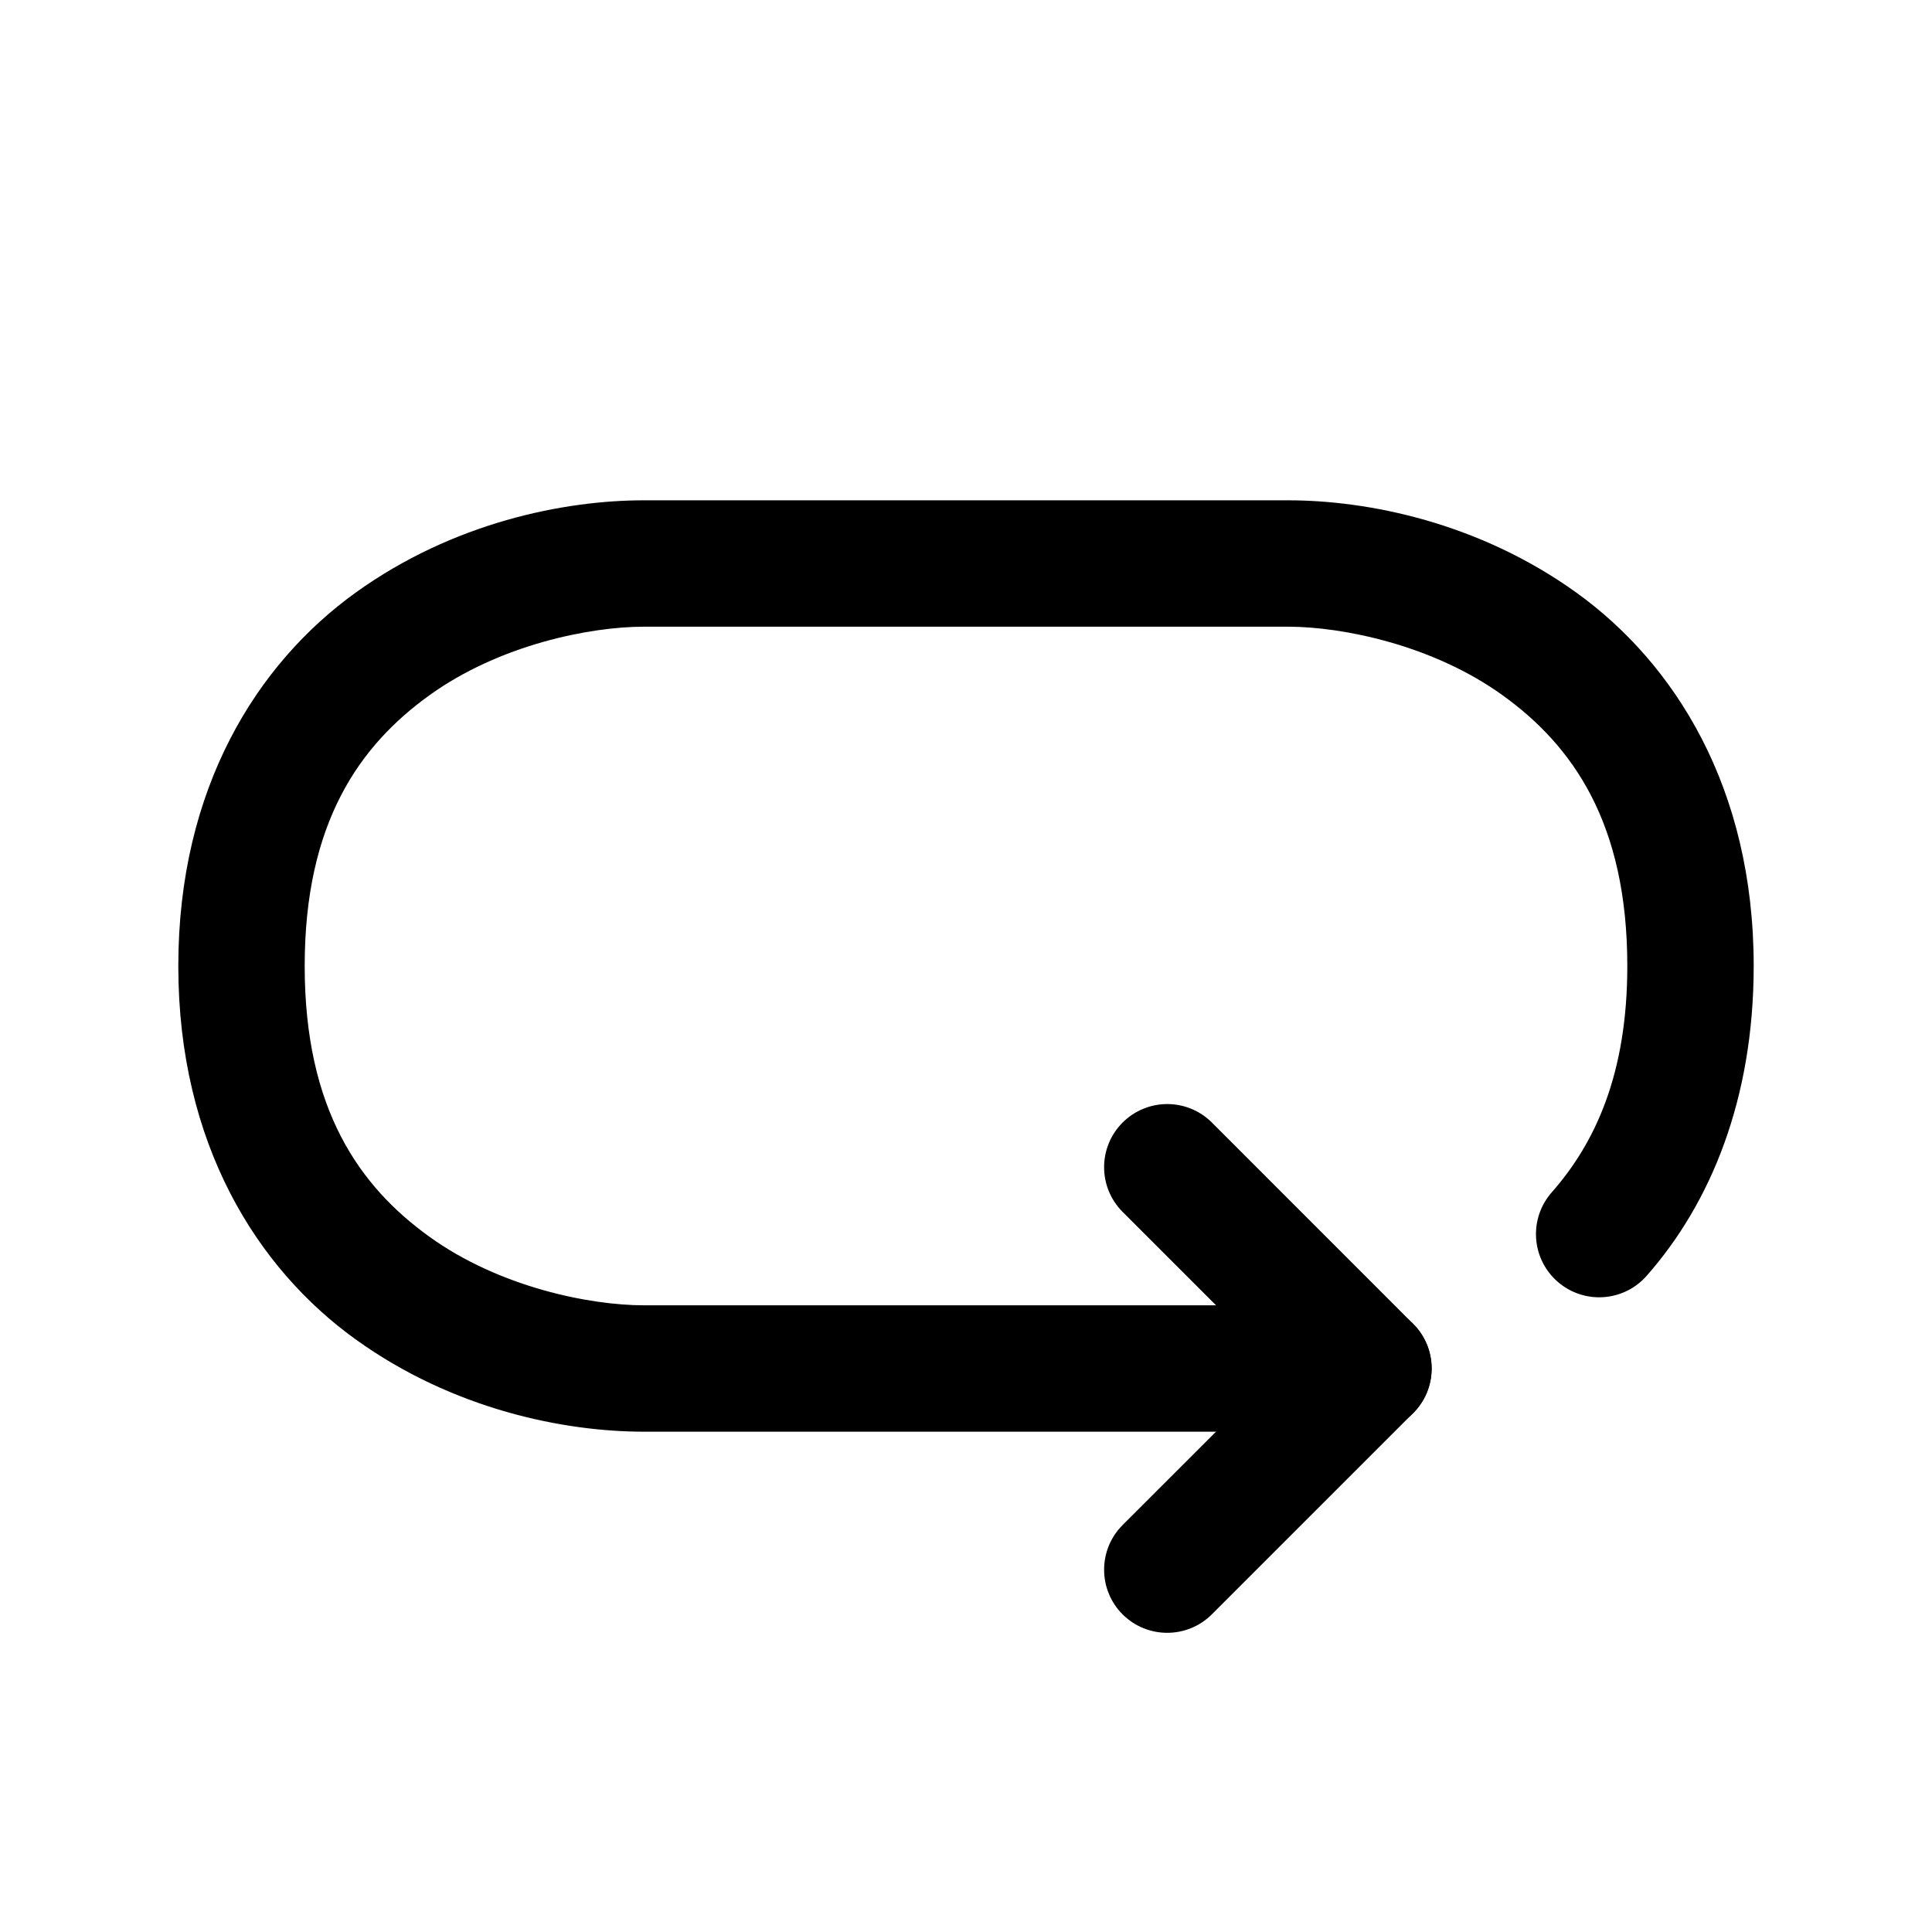
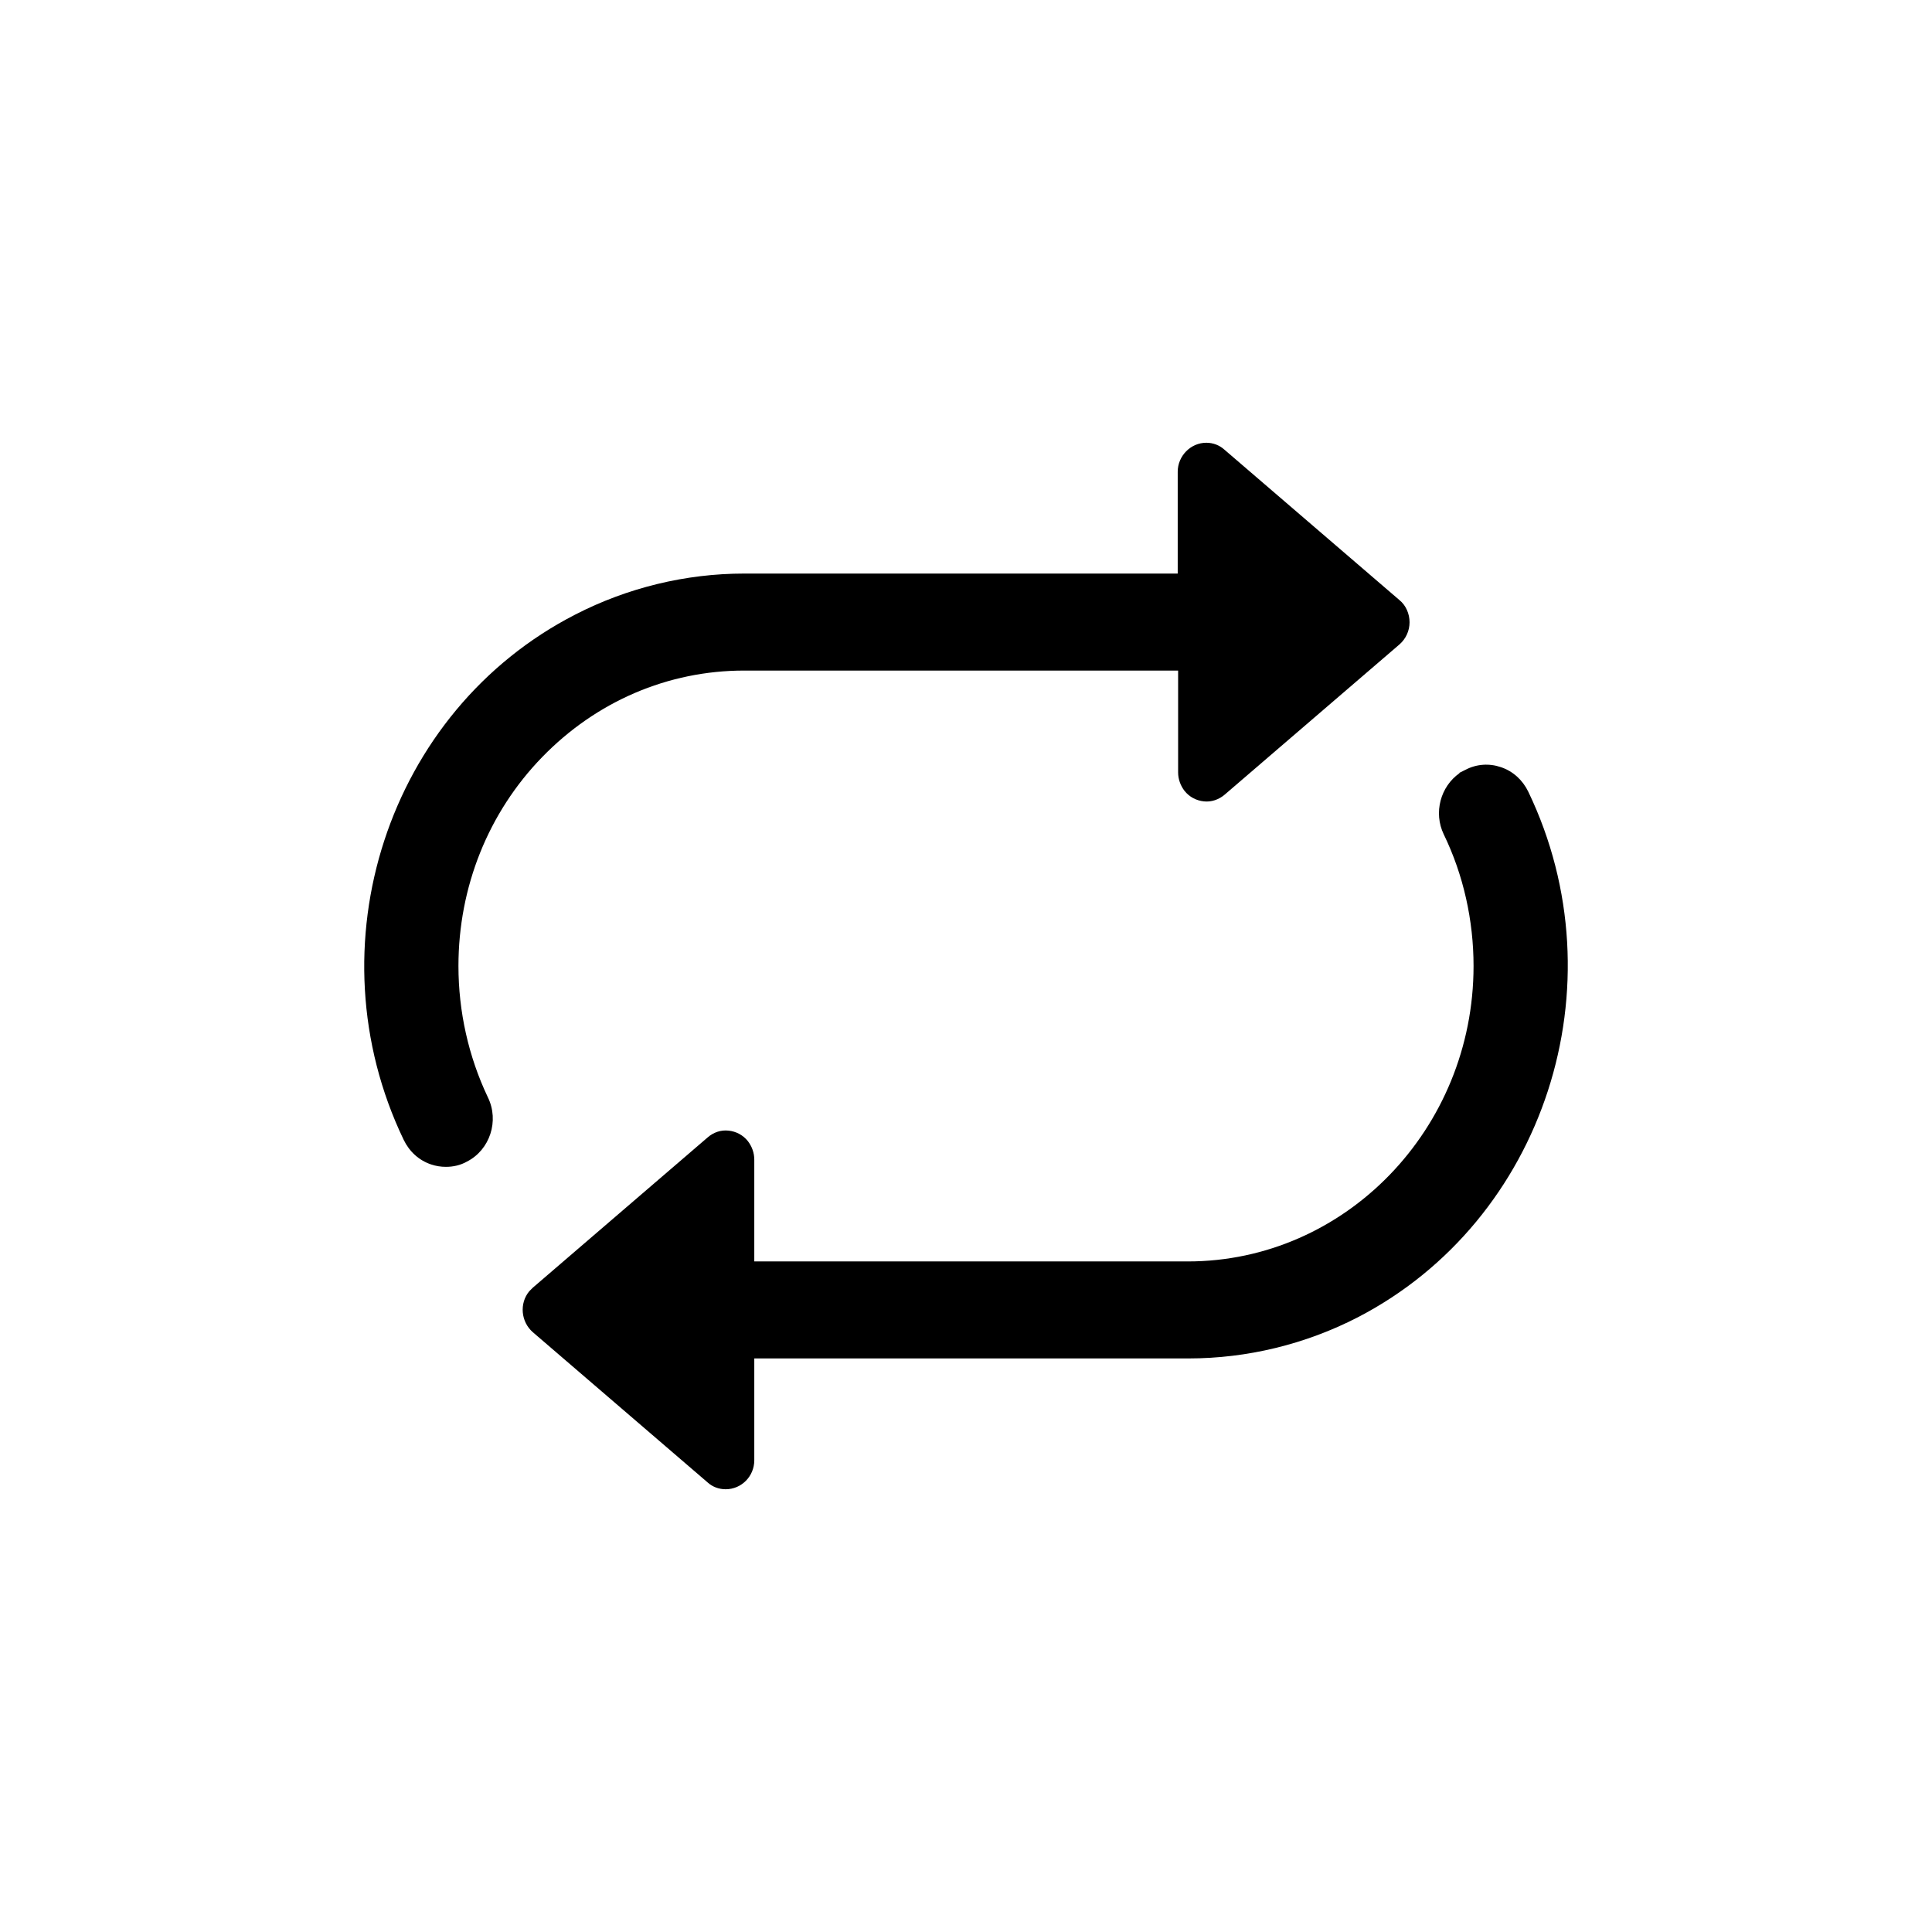
- <svg xmlns="http://www.w3.org/2000/svg" width="24px" height="24px" stroke-width="1.57" viewBox="0 0 24 24" fill="none" color="#000000" version="1.1" id="svg6">
-   <defs id="defs10" />
-   <path style="color:#000000;fill:#000000;stroke-linecap:round;stroke-linejoin:round;-inkscape-stroke:none" d="m 8,6.215 c -0.99,0 -2.368,0.273 -3.584,1.148 C 3.2,8.239 2.215,9.782 2.215,12 c 0,2.218 0.985,3.761 2.201,4.637 C 5.632,17.512 7.01,17.785 8,17.785 h 9 A 0.785,0.785 0 0 0 17.785,17 0.785,0.785 0 0 0 17,16.215 H 8 c -0.677,0 -1.799,-0.227 -2.666,-0.852 C 4.467,14.739 3.785,13.782 3.785,12 c 0,-1.782 0.682,-2.739 1.549,-3.363 C 6.201,8.012 7.323,7.785 8,7.785 h 8 c 0.677,0 1.799,0.227 2.666,0.852 0.867,0.624 1.549,1.581 1.549,3.363 0,1.331 -0.393,2.192 -0.939,2.812 a 0.785,0.785 0 0 0 0.07,1.107 0.785,0.785 0 0 0 1.109,-0.07 C 21.249,14.948 21.785,13.657 21.785,12 c 0,-2.218 -0.985,-3.761 -2.201,-4.637 C 18.368,6.488 16.99,6.215 16,6.215 Z" id="path2" />
-   <path style="color:#000000;fill:#000000;stroke-linecap:round;stroke-linejoin:round;-inkscape-stroke:none" d="m 14.5,13.715 a 0.785,0.785 0 0 0 -0.555,0.23 0.785,0.785 0 0 0 0,1.109 L 15.891,17 13.945,18.945 a 0.785,0.785 0 0 0 0,1.109 0.785,0.785 0 0 0 1.109,0 l 2.5,-2.5 a 0.785,0.785 0 0 0 0,-1.109 L 15.055,13.945 A 0.785,0.785 0 0 0 14.5,13.715 Z" id="path4" />
+ <svg xmlns="http://www.w3.org/2000/svg" version="1.1" id="Layer_1" x="0px" y="0px" viewBox="0 0 48 48" style="enable-background:new 0 0 48 48;" xml:space="preserve">
+   <g>
+     <path d="M11.39,24c0-1.96,0.74-3.81,2.08-5.19c1.34-1.38,3.12-2.15,5.02-2.15c0,0,0,0,0,0h10.78v2.53c0,0.17,0.06,0.33,0.16,0.46   c0.12,0.15,0.29,0.24,0.48,0.26c0.18,0.02,0.37-0.04,0.52-0.17l4.34-3.73c0.16-0.14,0.25-0.34,0.25-0.55   c0-0.21-0.09-0.42-0.25-0.55l-4.34-3.73C30.3,11.06,30.14,11,29.97,11c-0.39,0-0.71,0.33-0.71,0.72v2.53H18.49c0,0,0,0,0,0   c-1.45,0-2.9,0.35-4.2,1.02c-4.66,2.39-6.57,8.24-4.26,13.05c0.14,0.29,0.38,0.51,0.68,0.61c0.12,0.04,0.24,0.06,0.37,0.06   c0.18,0,0.36-0.04,0.52-0.13c0.57-0.29,0.81-1.01,0.52-1.6C11.64,26.25,11.39,25.13,11.39,24z" />
+     <path d="M37.97,19.67c-0.14-0.29-0.38-0.51-0.68-0.61c-0.29-0.1-0.61-0.08-0.89,0.07l-0.14,0.07v0.01   c-0.47,0.33-0.65,0.98-0.39,1.52c0.49,1.01,0.74,2.14,0.74,3.27c0,4.05-3.19,7.34-7.1,7.34c0,0,0,0,0,0H18.74v-2.53   c0-0.17-0.06-0.33-0.16-0.46c-0.12-0.15-0.29-0.24-0.48-0.26c-0.19-0.02-0.37,0.04-0.52,0.17l-4.34,3.73   c-0.03,0.03-0.06,0.06-0.09,0.09c-0.25,0.3-0.21,0.76,0.09,1.02l4.34,3.73C17.7,36.94,17.86,37,18.03,37   c0.39,0,0.71-0.32,0.71-0.72v-2.53h10.78c0,0,0,0,0.01,0c1.45,0,2.9-0.35,4.2-1.02C38.37,30.33,40.28,24.48,37.97,19.67z" />
+   </g>
</svg>
